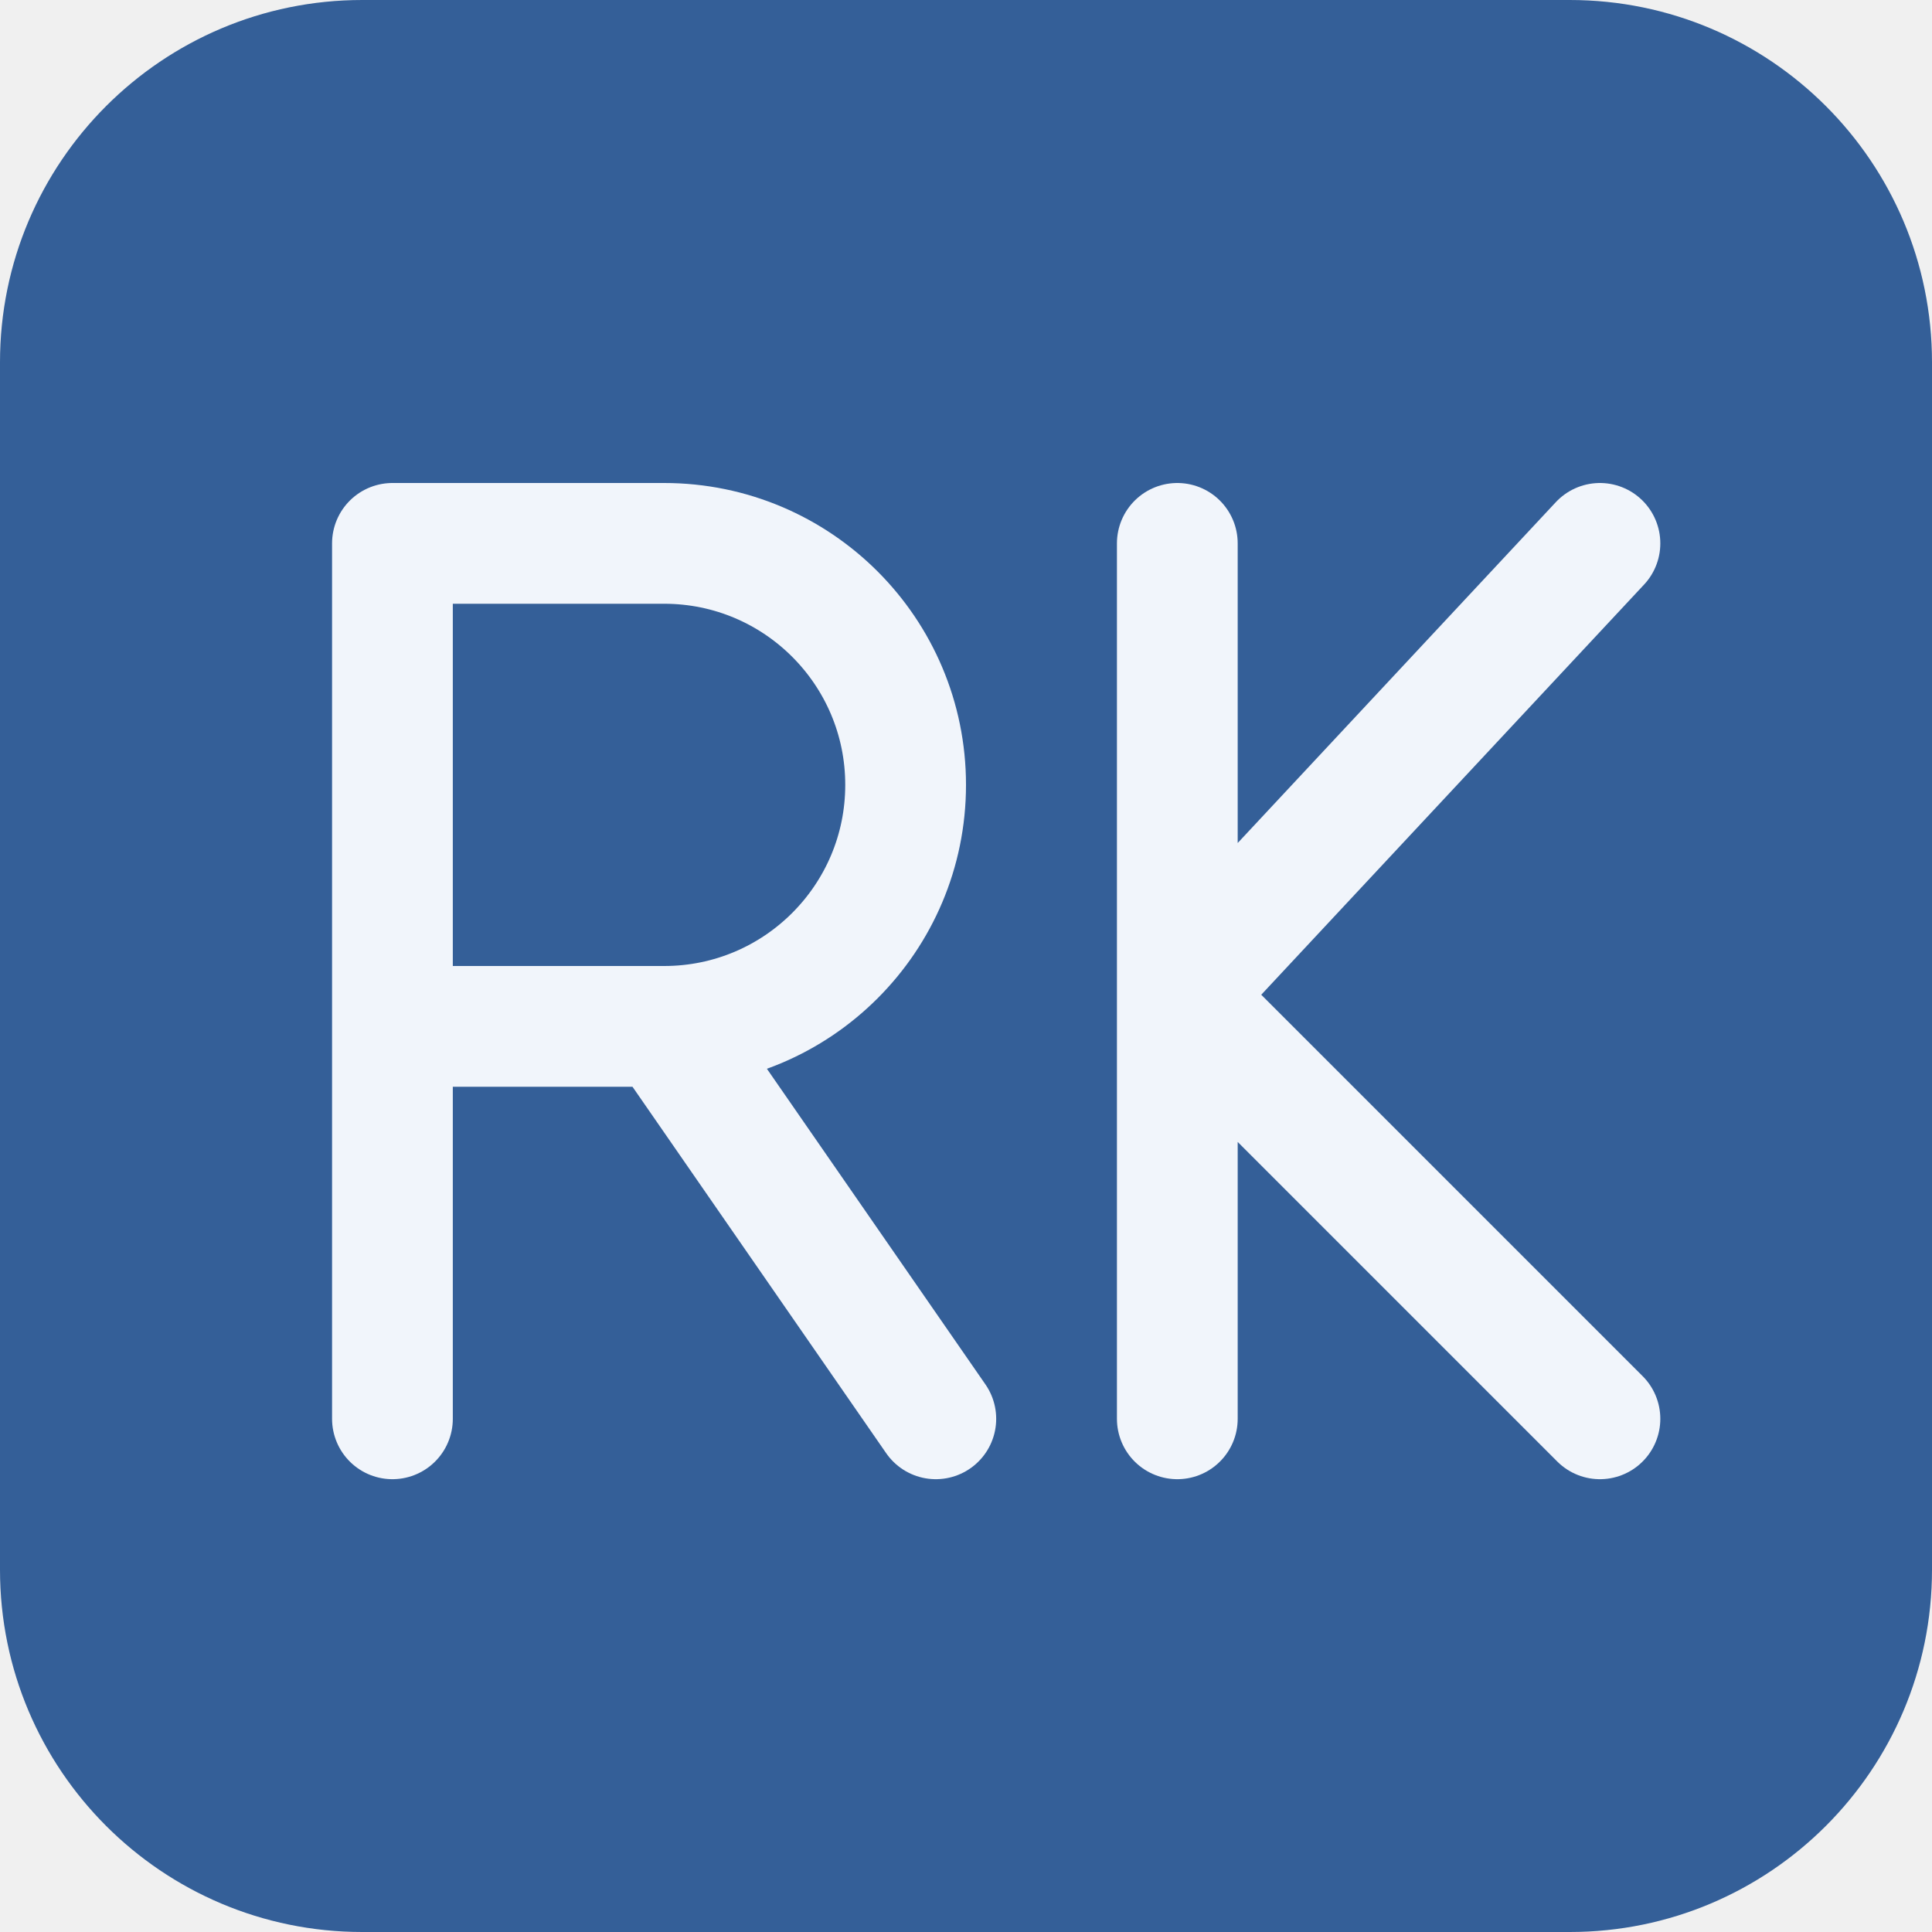
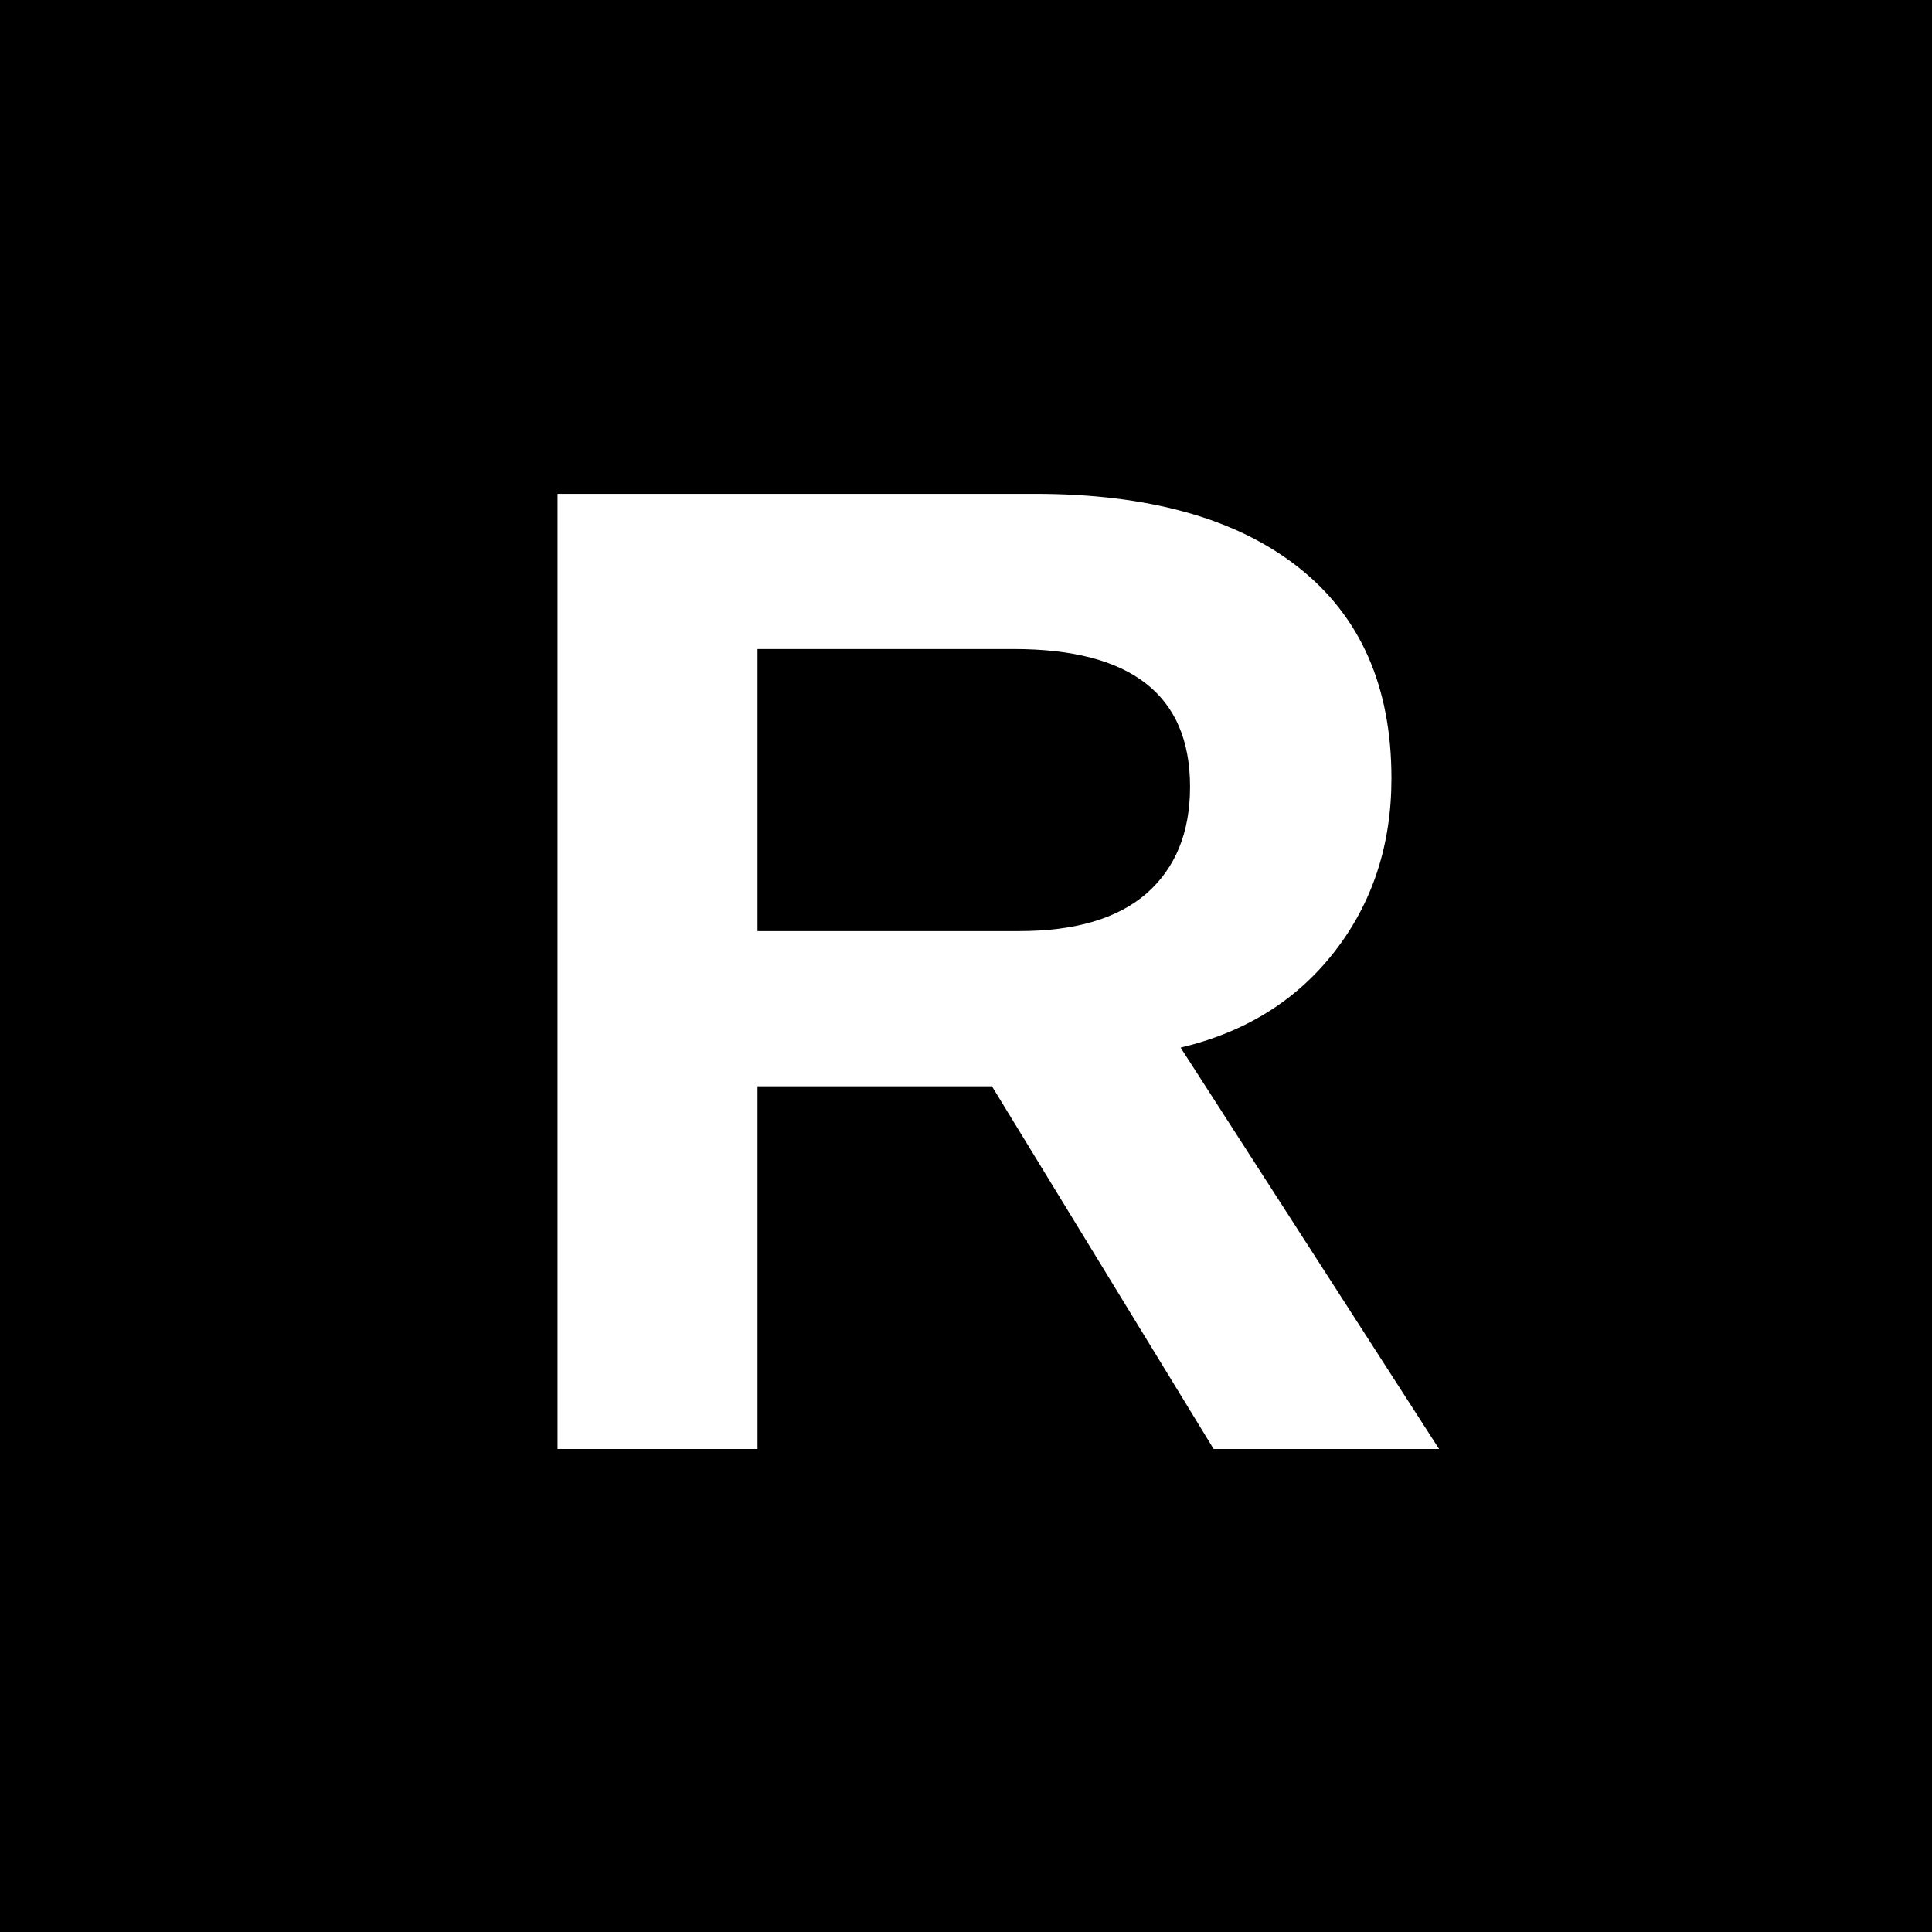
<svg xmlns="http://www.w3.org/2000/svg" viewBox="0 0 64 64">
-   <rect width="64" height="64" rx="12" fill="#345f98" />
-   <g fill="none" stroke="#f1f5fb" stroke-width="4" stroke-linecap="round" stroke-linejoin="round">
-     <path d="M13 47V18h9a8 8 0 0 1 0 16h-9m9 0 9 13" />
-     <path d="M39 18v29m14-29L39 33l14 14" />
-   </g>
+   <rect width="64" height="64" fill="#000" />
+   <text x="32" y="48" text-anchor="middle" font-family="Arial, sans-serif" font-size="46" font-weight="700" fill="#fff">R</text>
</svg>
